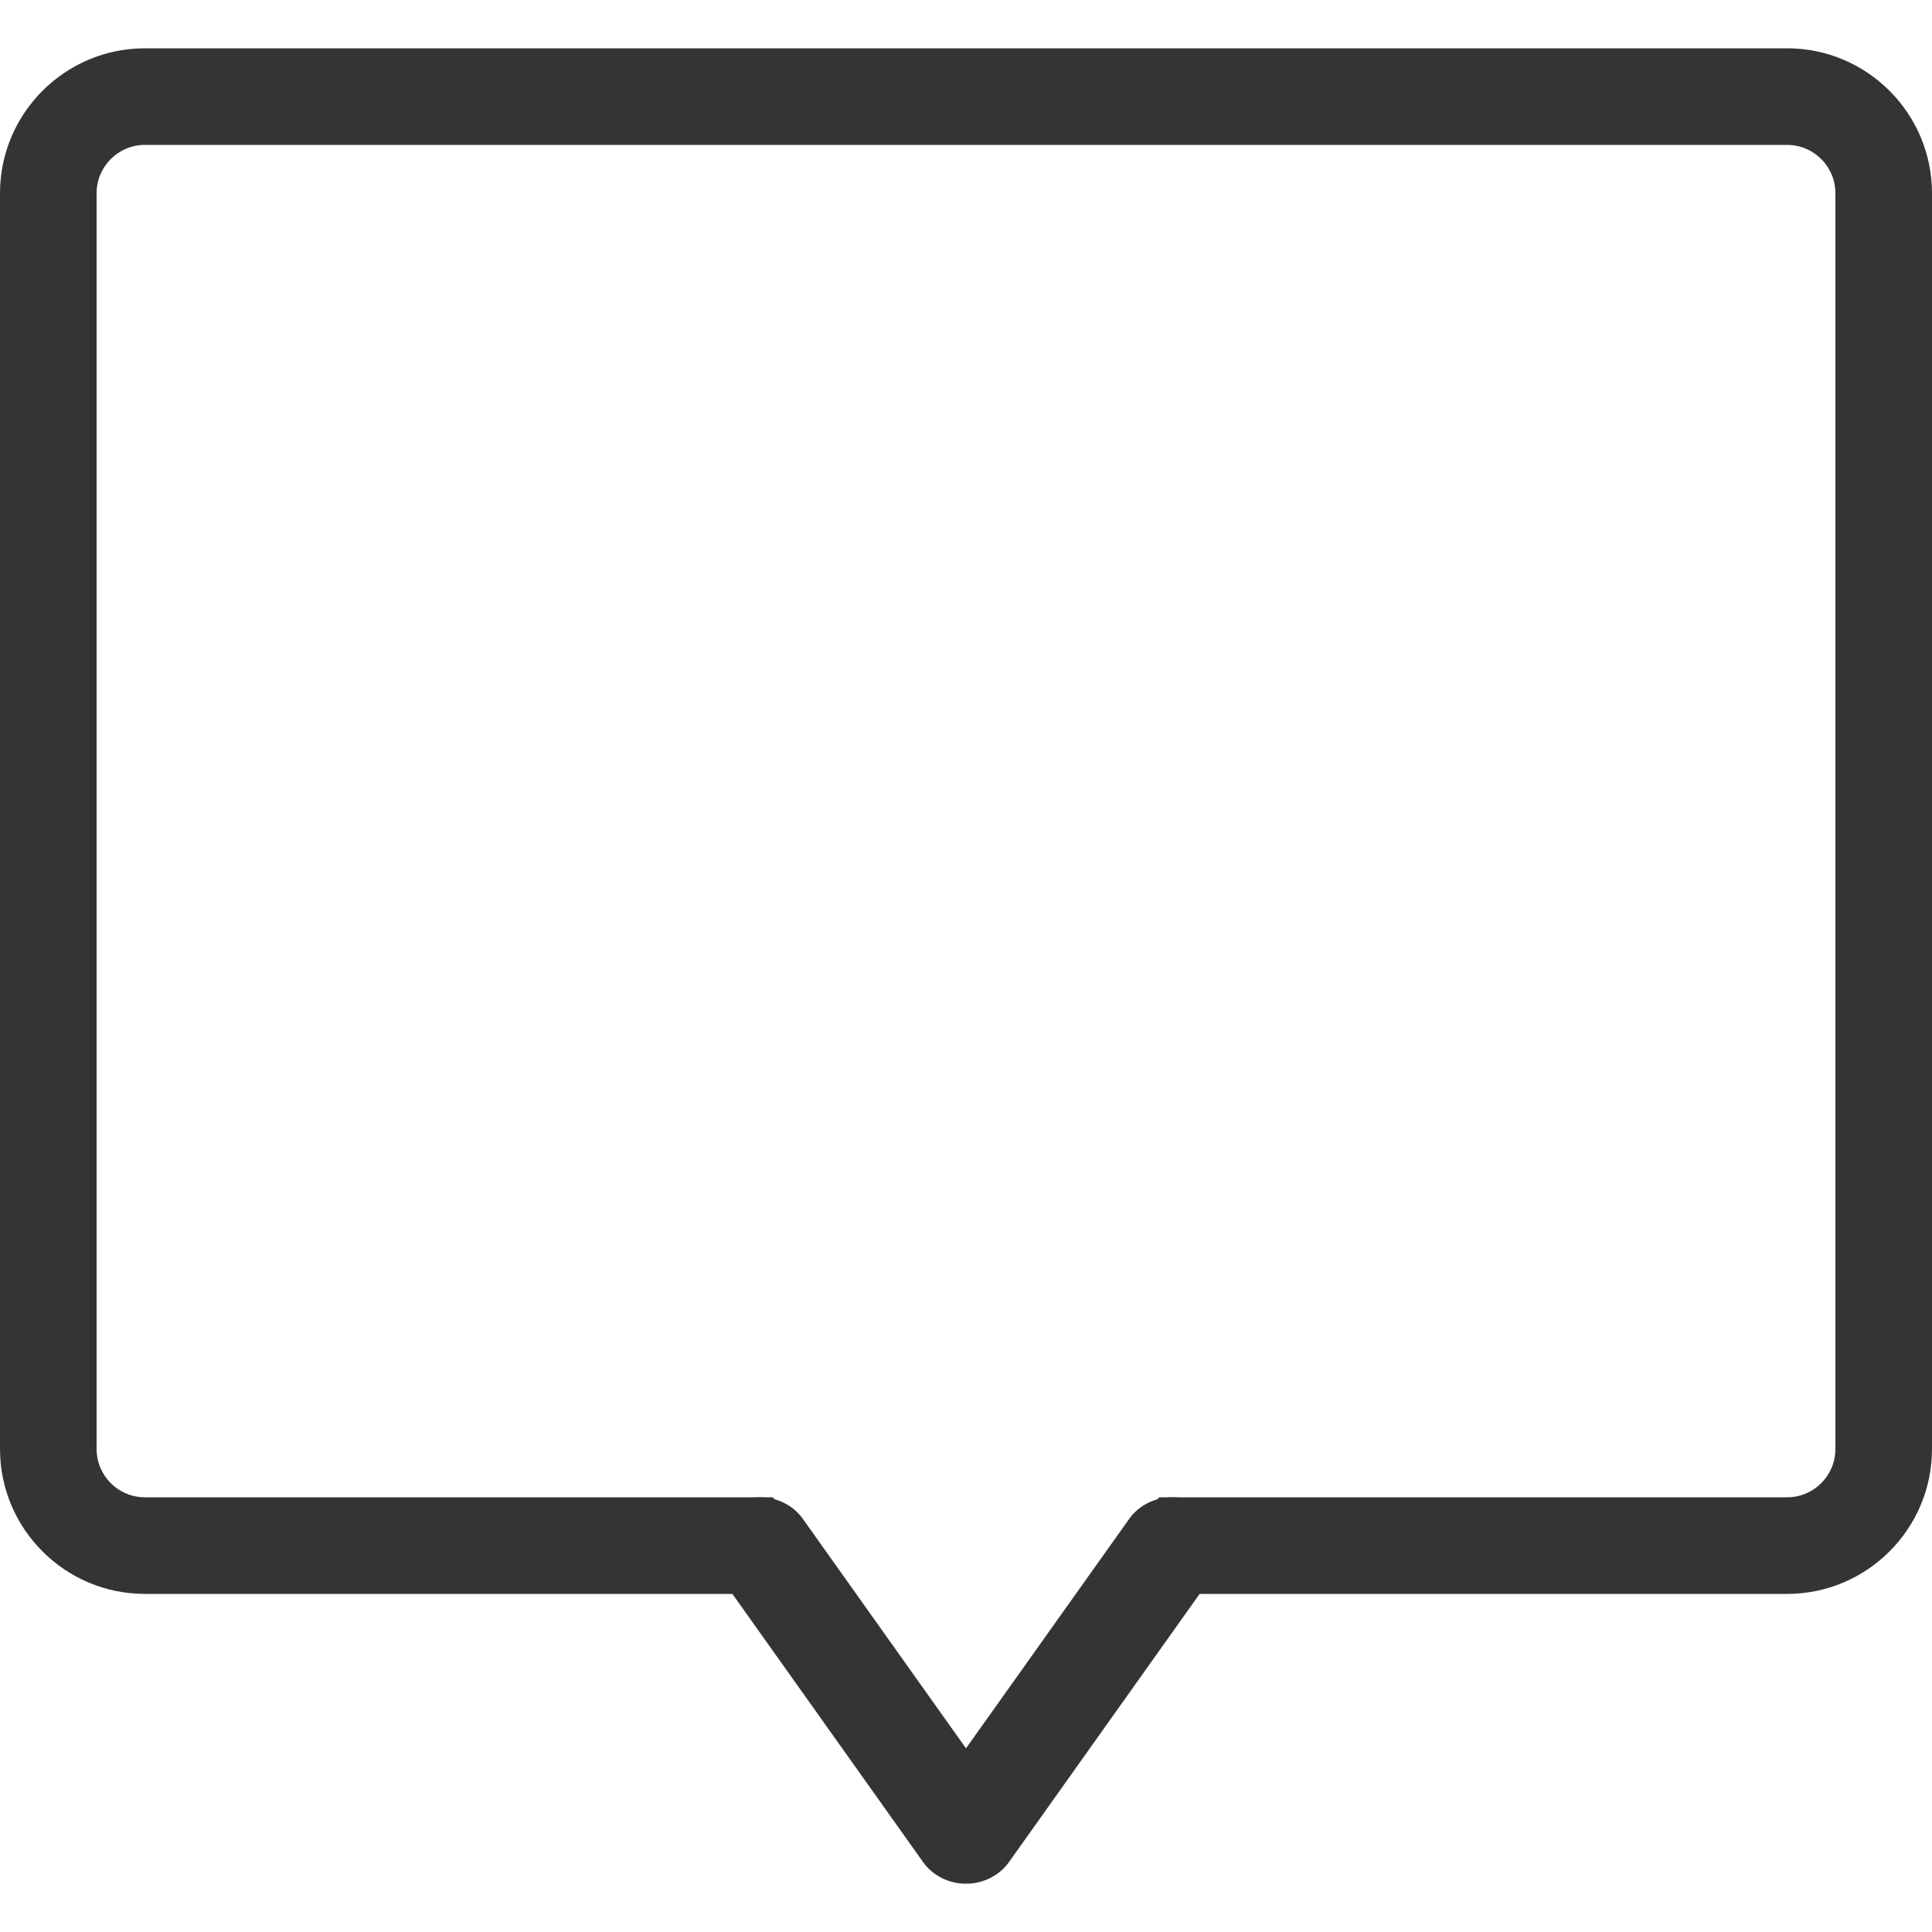
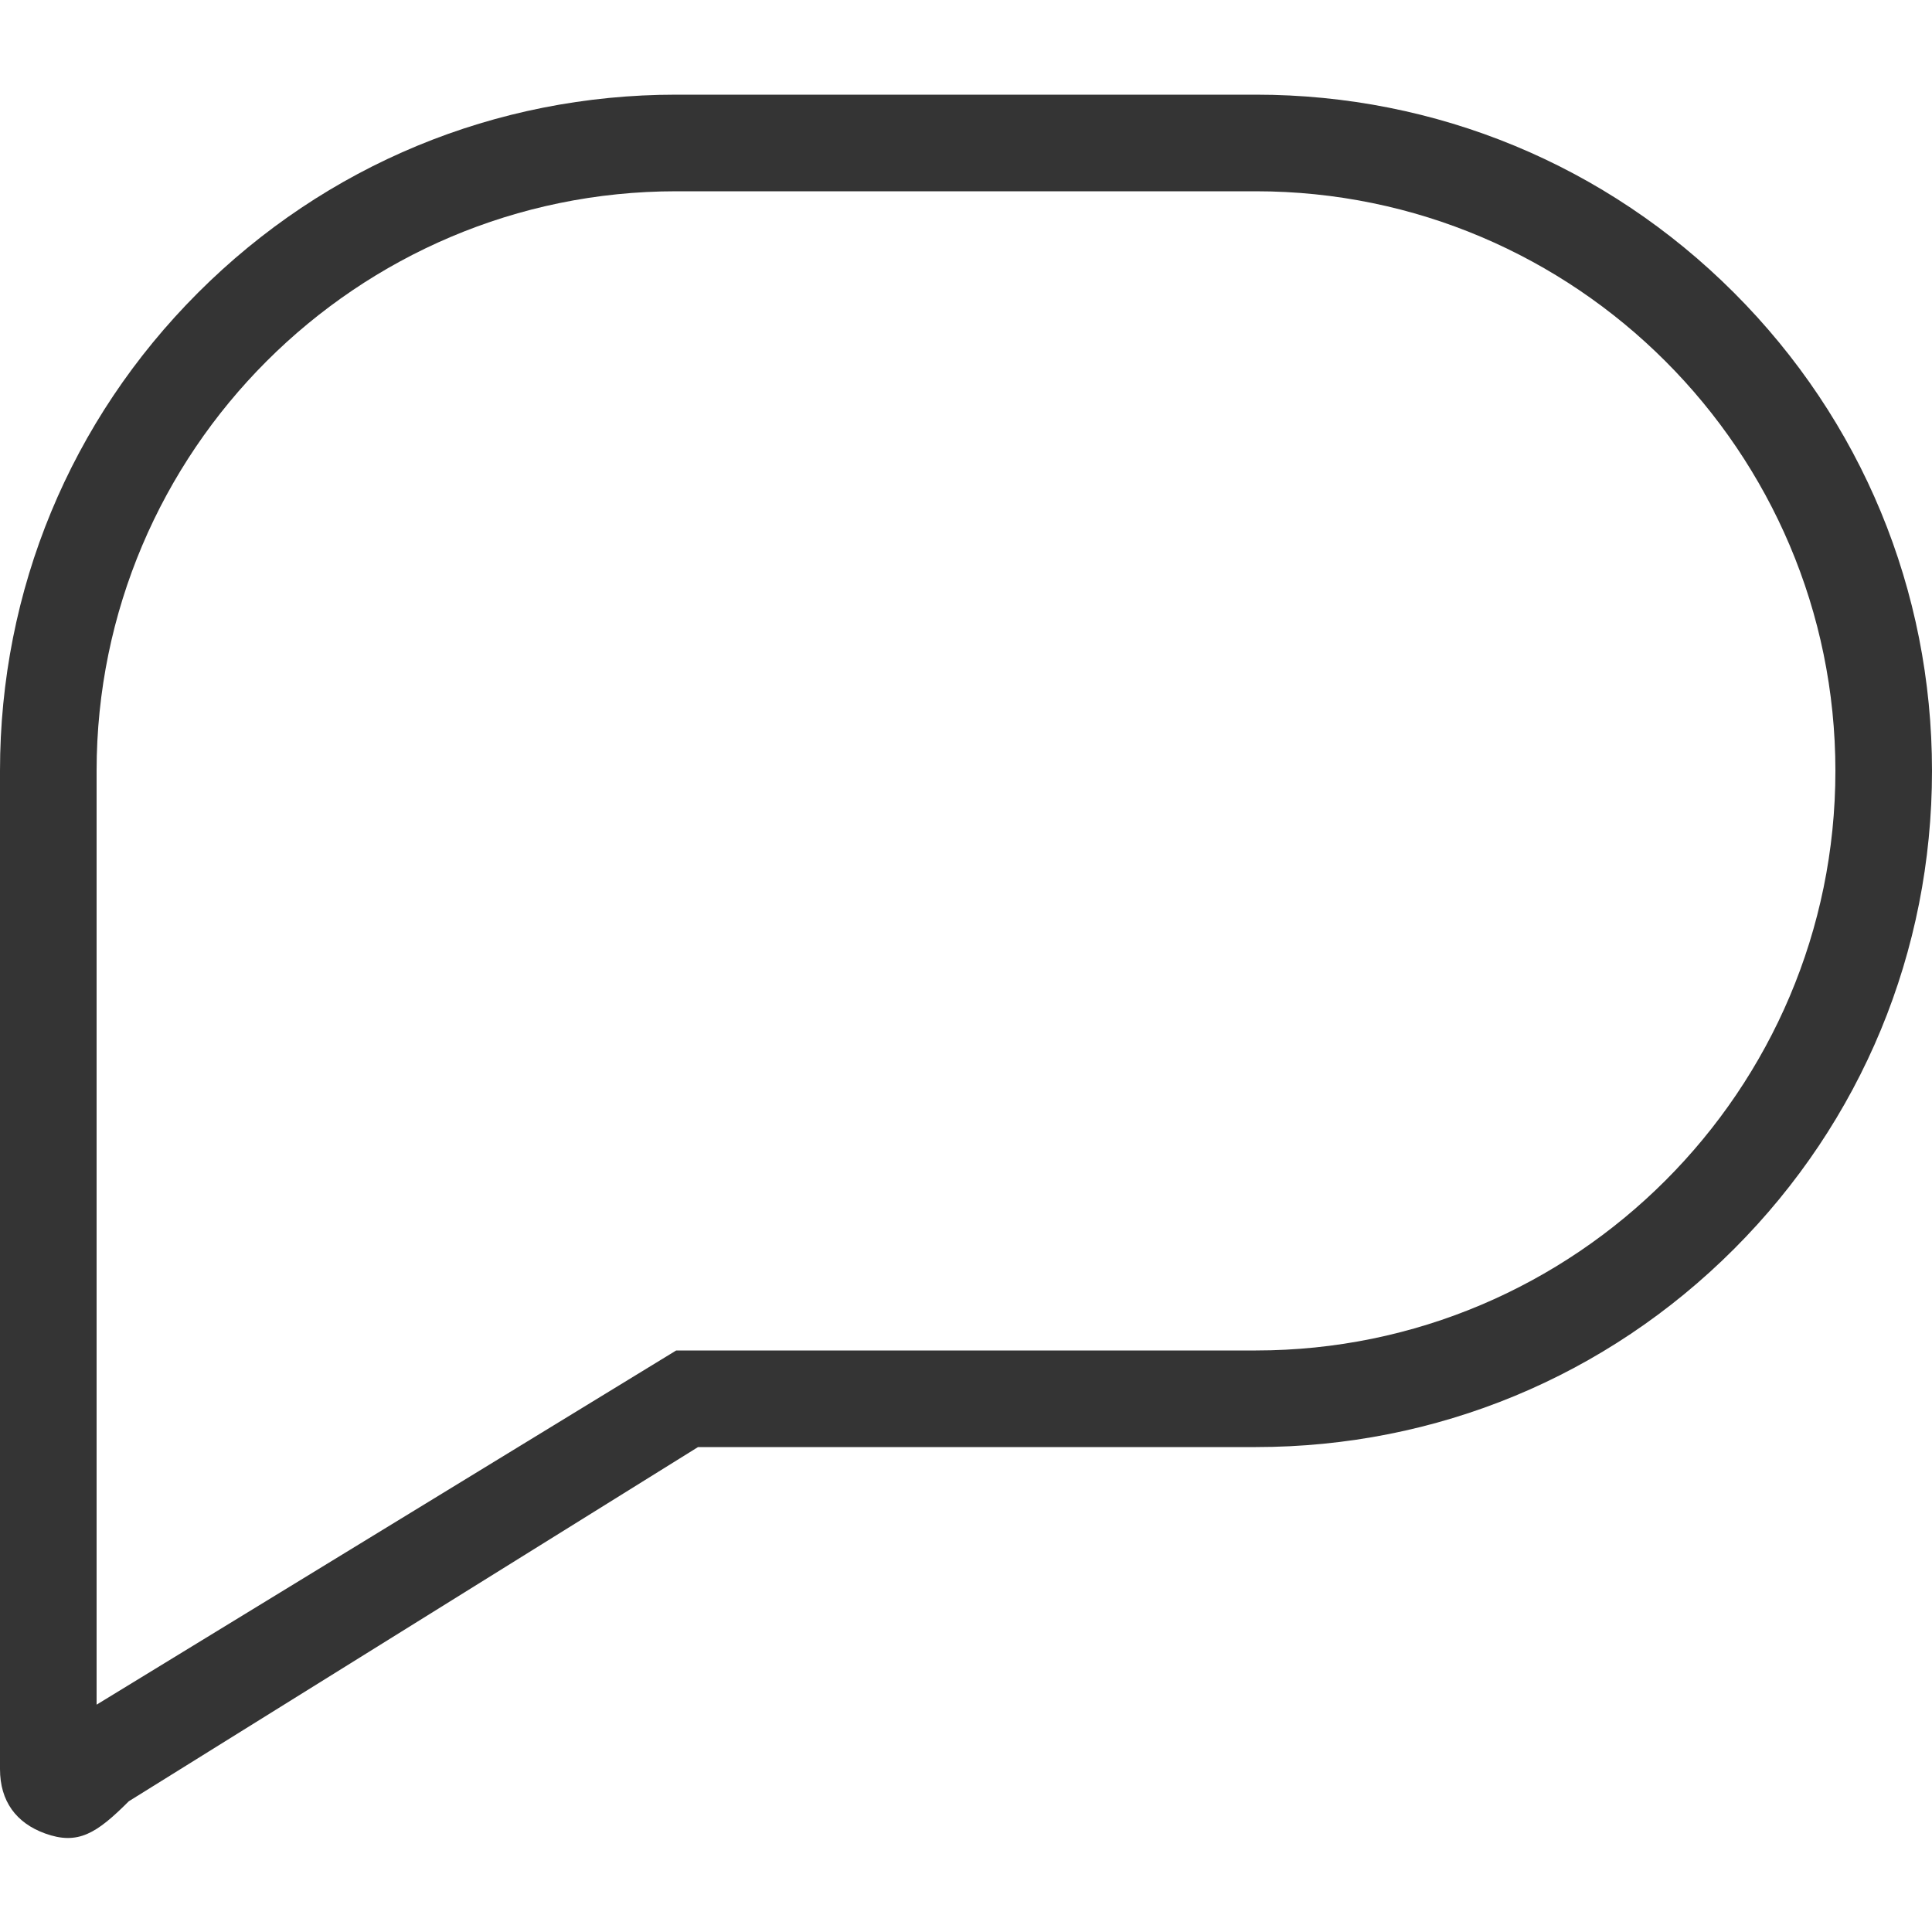
<svg xmlns="http://www.w3.org/2000/svg" width="30" height="30" viewBox="0 0 30 30" fill="none">
-   <path d="M11 24.001C11 23.758 11.125 23.521 11.357 23.376C11.725 23.146 12.221 23.239 12.466 23.584L15 27.148L17.535 23.584C17.78 23.239 18.277 23.146 18.644 23.376C19.01 23.605 19.111 24.072 18.866 24.415L15.666 28.916C15.517 29.124 15.268 29.25 15 29.25C14.733 29.25 14.483 29.124 14.335 28.916L11.134 24.415C11.043 24.288 11 24.142 11 24V24.001Z" fill="#343434" />
-   <path d="M27.75 24.75H16.716L15 27.15L13.265 24.75H2.25C1.01 24.75 0 23.741 0 22.5V3C0 1.76 1.01 0.75 2.25 0.75H27.75C28.991 0.75 30 1.76 30 3V22.5C30 23.741 28.991 24.75 27.75 24.75ZM2.25 2.25C1.836 2.25 1.5 2.586 1.5 3V22.5C1.5 22.914 1.836 23.25 2.25 23.25H12L13.265 24.75L15 27.15L16.716 24.75L18 23.25H27.75C28.164 23.25 28.5 22.914 28.5 22.5V3C28.5 2.586 28.164 2.25 27.75 2.25H2.25Z" fill="#343434" />
+   <path d="M19.5 22.47H10.839L2 27.97C1.5 28.47 1.211 28.655 0.7 28.47C0.252 28.308 0 27.97 0 27.47V11.97C0 9.165 1.092 6.528 3.075 4.545C5.058 2.562 7.695 1.47 10.5 1.47H19.5C22.305 1.47 24.942 2.562 26.925 4.545C28.908 6.528 30 9.165 30 11.97C30 14.775 28.908 17.412 26.925 19.395C24.942 21.378 22.305 22.47 19.5 22.47ZM10.5 2.97C5.538 2.97 1.5 7.008 1.5 11.97V26.47L10.5 20.97H19.5C24.462 20.97 28.5 16.932 28.5 11.97C28.5 7.008 24.462 2.97 19.5 2.97H10.5Z" fill="#343434" />
</svg>
